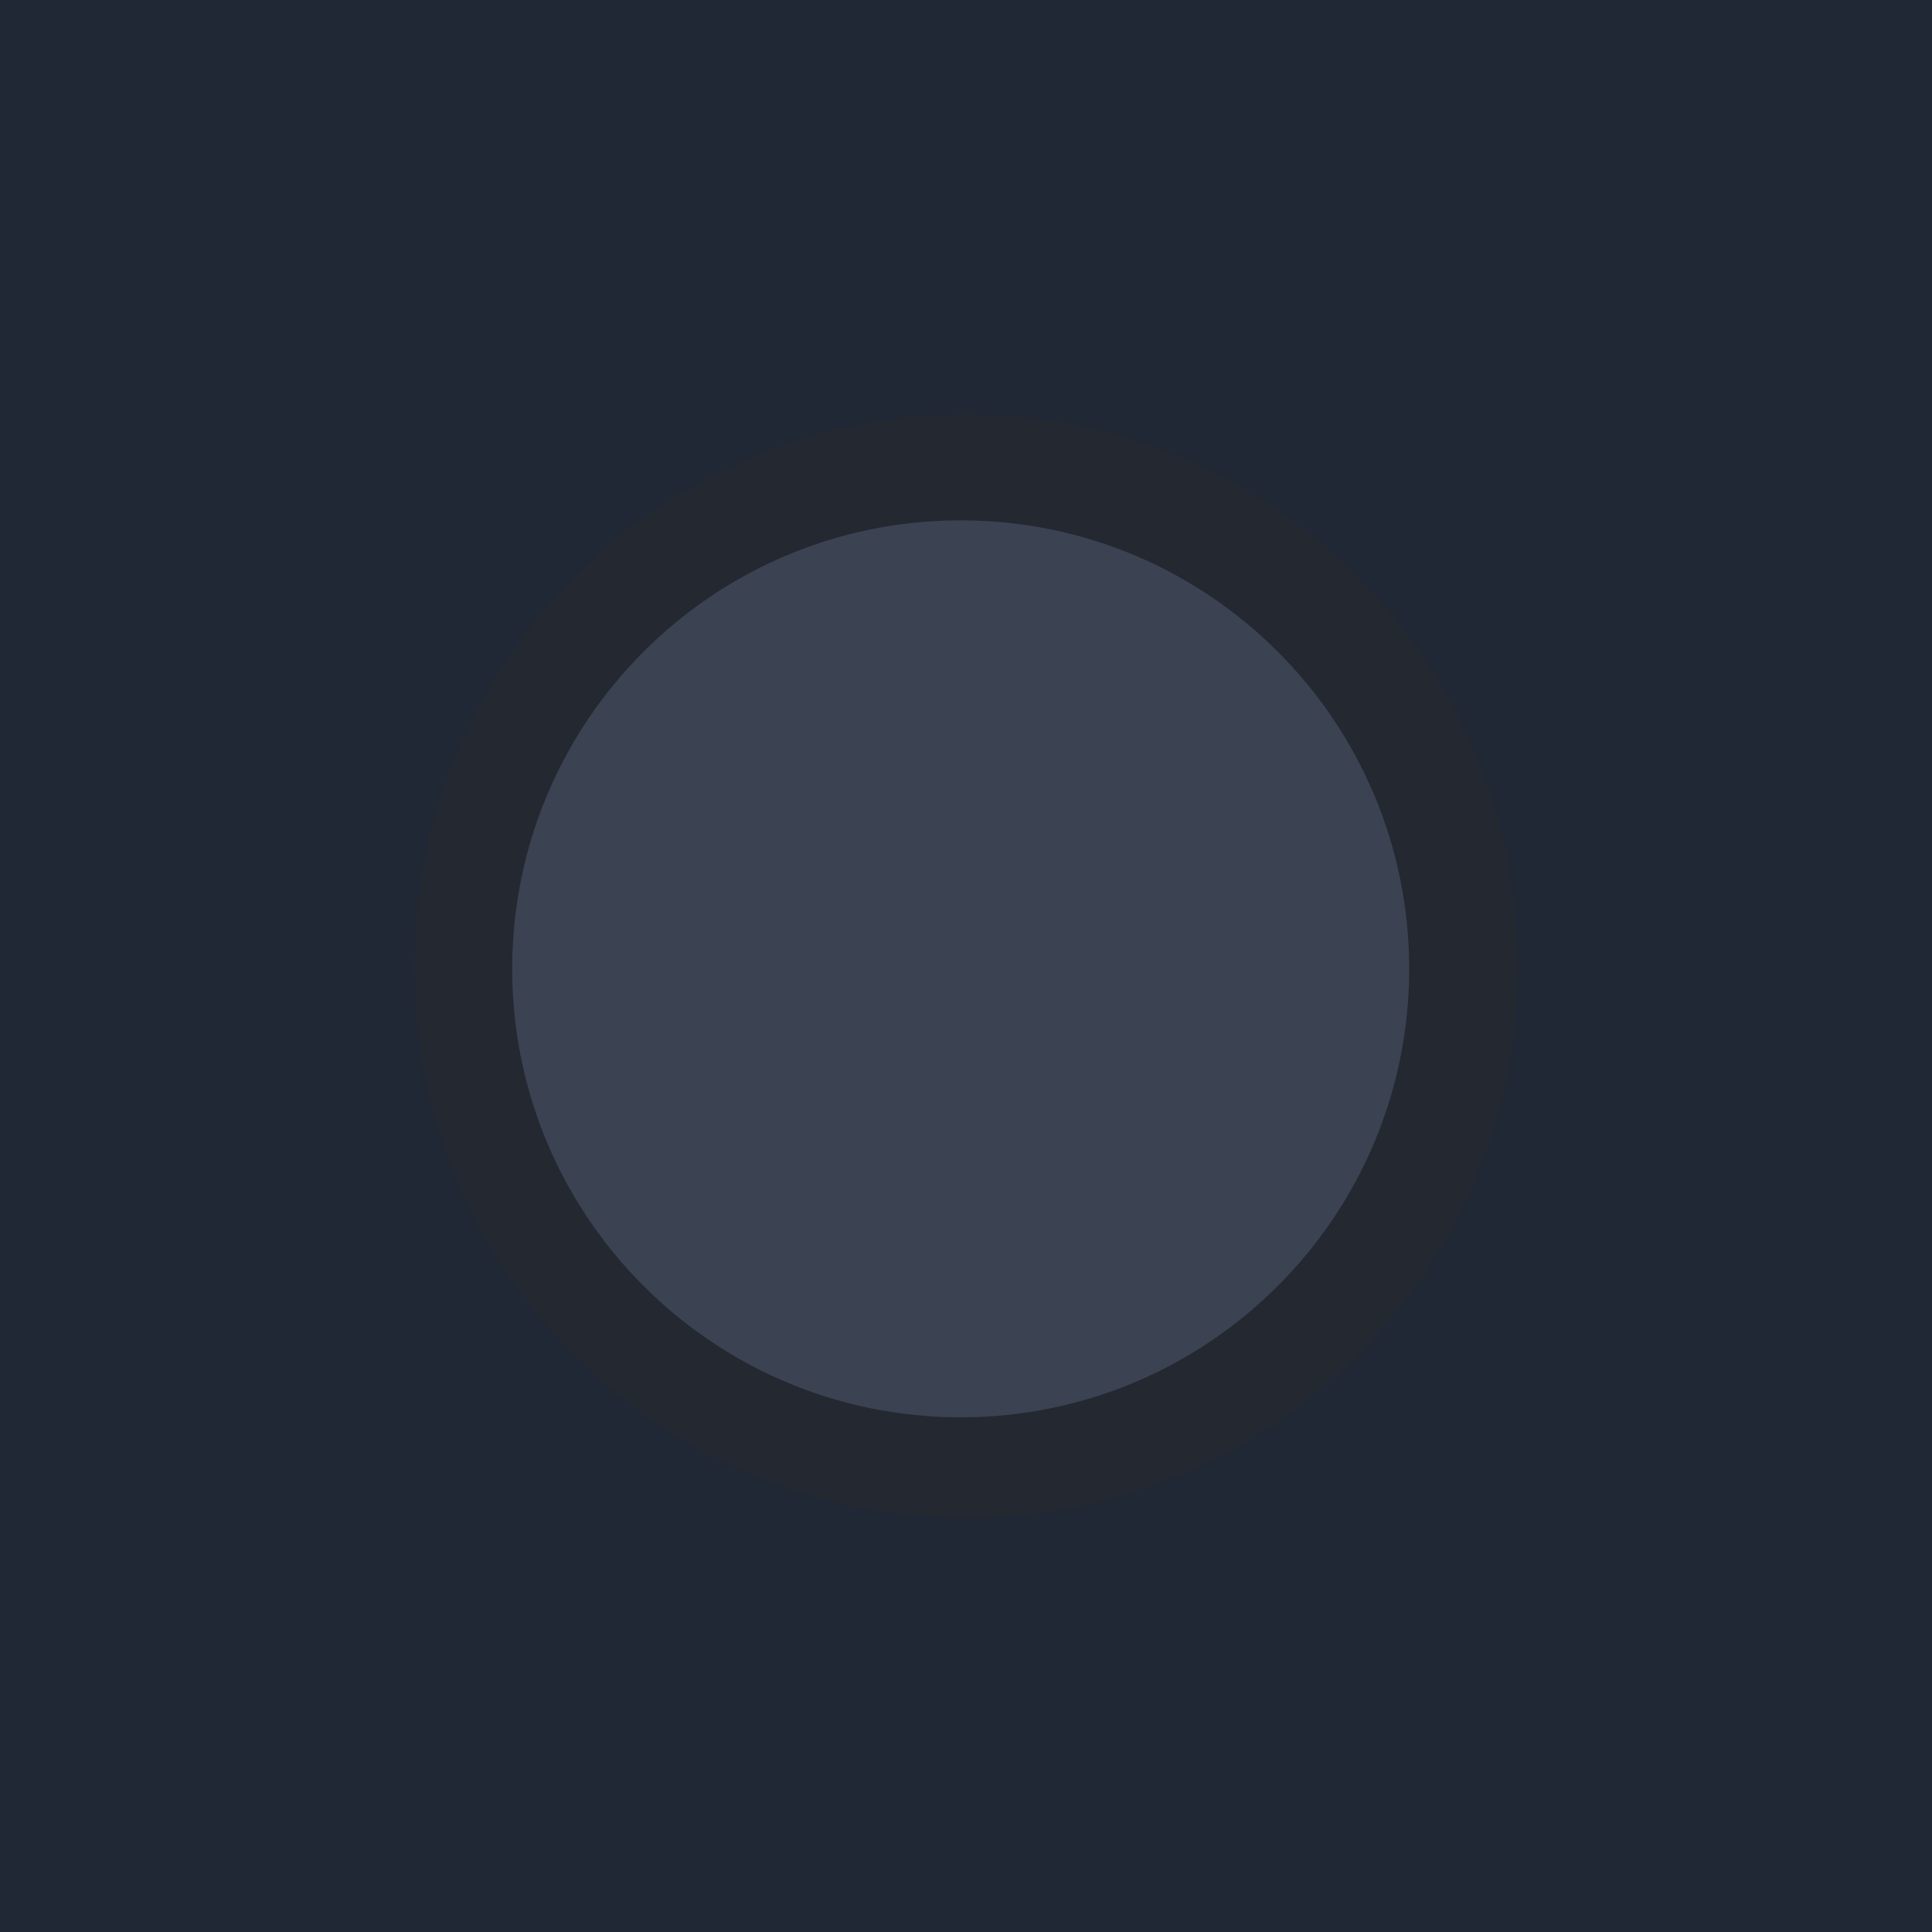
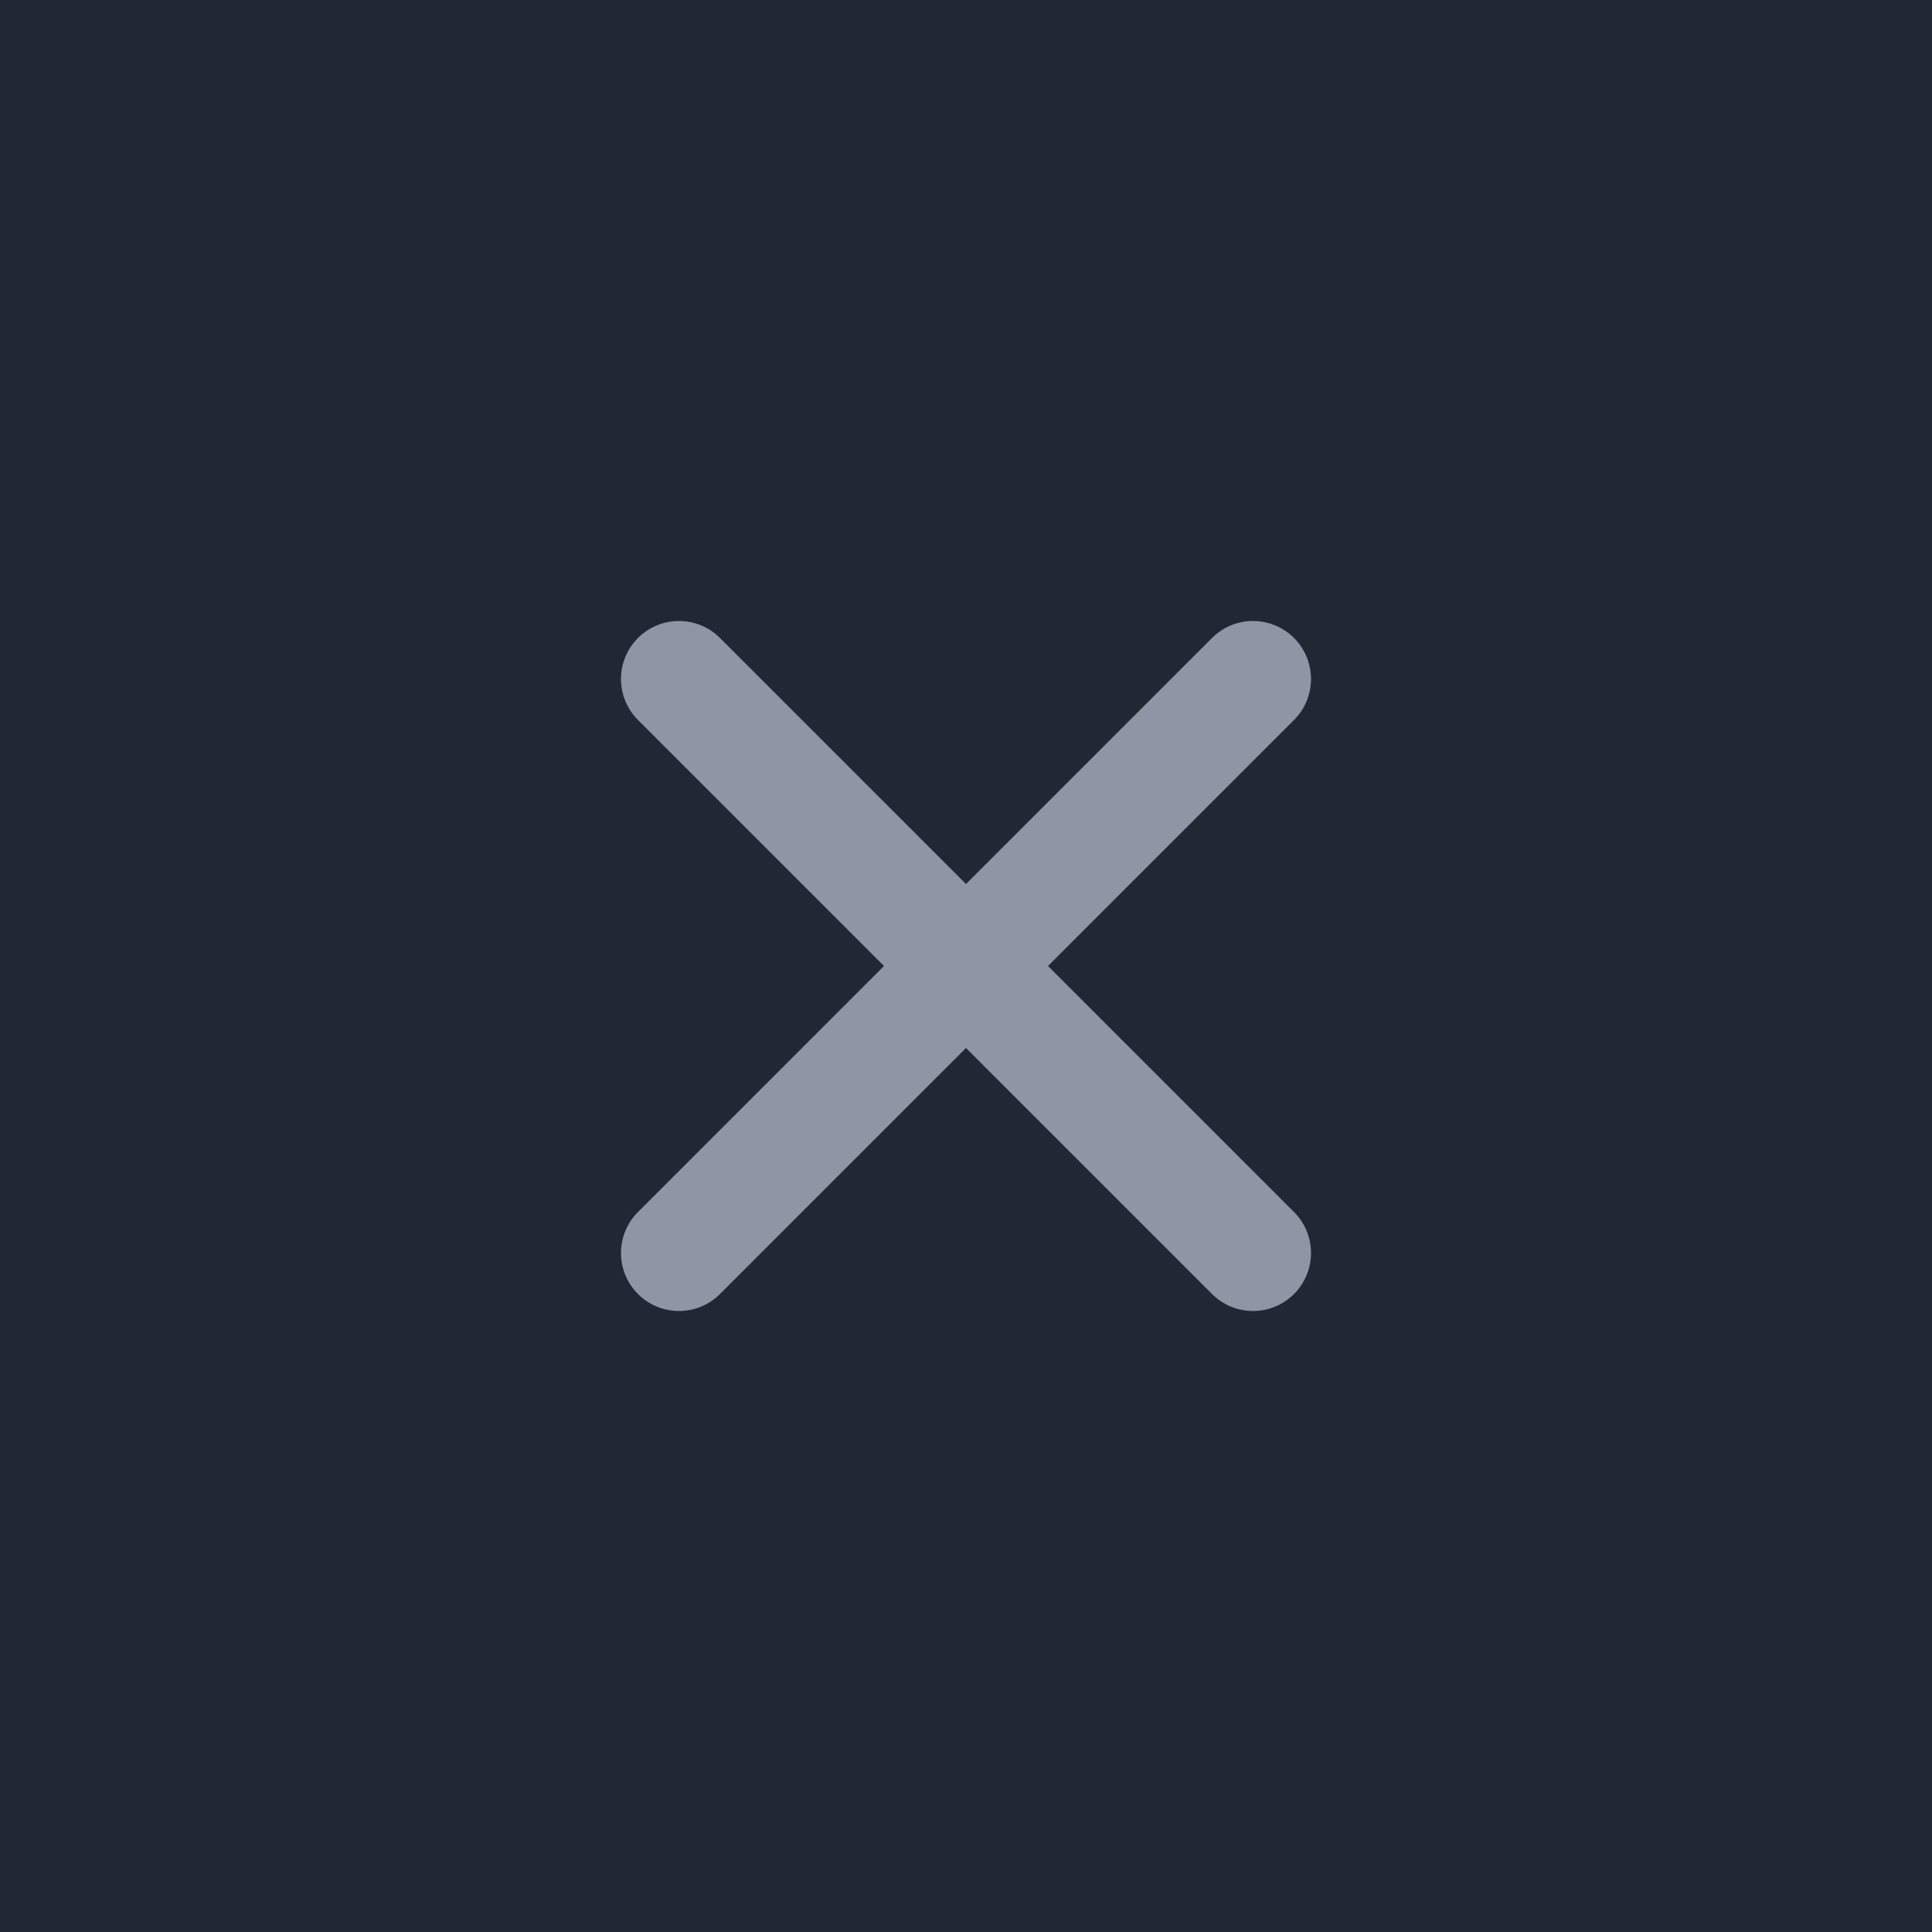
<svg xmlns="http://www.w3.org/2000/svg" width="28" height="28" viewBox="0 0 28 28" id="svg4142" version="1.1">
  <defs id="defs4144" />
  <g id="layer1" transform="translate(0,-1024.362)">
-     <rect style="opacity:1;fill:#202835;fill-opacity:1;fill-rule:evenodd;stroke:none;stroke-width:2.745;stroke-linecap:butt;stroke-linejoin:miter;stroke-miterlimit:4;stroke-dasharray:none;stroke-dashoffset:478.437;stroke-opacity:1" id="rect4741" width="28" height="32" x="0" y="1020.362" />
+     <rect style="opacity:1;fill:#202835;fill-opacity:1;fill-rule:evenodd;stroke:none;stroke-width:2.658;stroke-linecap:butt;stroke-linejoin:miter;stroke-miterlimit:4;stroke-dasharray:none;stroke-dashoffset:478.437;stroke-opacity:1" id="rect4741" width="28" height="30" x="0" y="1022.362" />
    <circle style="fill:#eceff1;fill-opacity:0.1;stroke:none;stroke-width:0.5;stroke-linejoin:miter;stroke-miterlimit:4;stroke-dasharray:none;stroke-opacity:1" id="path2994" cx="1038.059" cy="13.018" r="12" transform="rotate(90)" />
    <rect style="opacity:1;fill:#ffffff;fill-opacity:0.07;fill-rule:evenodd;stroke:none;stroke-width:2.745;stroke-linecap:butt;stroke-linejoin:miter;stroke-miterlimit:4;stroke-dasharray:none;stroke-dashoffset:478.437;stroke-opacity:1" id="rect4139" width="28" height="1" x="0" y="1020.362" />
-     <path id="path4094" style="fill:#232831;fill-opacity:1;fill-rule:evenodd;stroke:none;stroke-width:0.014" d="m 14,1046.362 c 4.418,0 8,-3.582 8,-8 0,-4.418 -3.582,-8 -8,-8 -4.418,0 -8,3.582 -8,8 0,4.418 3.582,8 8,8" />
-     <path style="fill:#3b4252;fill-opacity:1;fill-rule:evenodd;stroke:none;stroke-width:0.013" d="m 13.923,1031.903 c -3.59,0 -6.5,2.91 -6.5,6.5 0,3.59 2.91,6.5 6.5,6.5 3.59,0 6.5,-2.91 6.5,-6.5 0,-3.59 -2.91,-6.5 -6.5,-6.5 z" id="path4096" />
+     <g transform="matrix(0.04695227,0,0,0.04695232,8.999988,1033.362)" id="Close" style="fill:#8e95a4;fill-opacity:1">
+       <path style="clip-rule:evenodd;fill:#8e95a4;fill-opacity:1;fill-rule:evenodd" d="M 131.804,106.491 207.74,30.555 c 6.99,-6.99 6.99,-18.323 0,-25.312 -6.99,-6.99 -18.322,-6.99 -25.312,0 L 106.491,81.18 30.554,5.242 c -6.99,-6.99 -18.322,-6.99 -25.312,0 -6.989,6.99 -6.989,18.323 0,25.312 L 81.179,106.49 5.242,182.427 c -6.989,6.99 -6.989,18.323 0,25.312 6.99,6.99 18.322,6.99 25.312,0 l 75.937,-75.937 75.937,75.937 c 6.989,6.99 18.322,6.99 25.312,0 6.99,-6.99 6.99,-18.322 0,-25.312 z" id="path914" />
+     </g>
  </g>
</svg>
